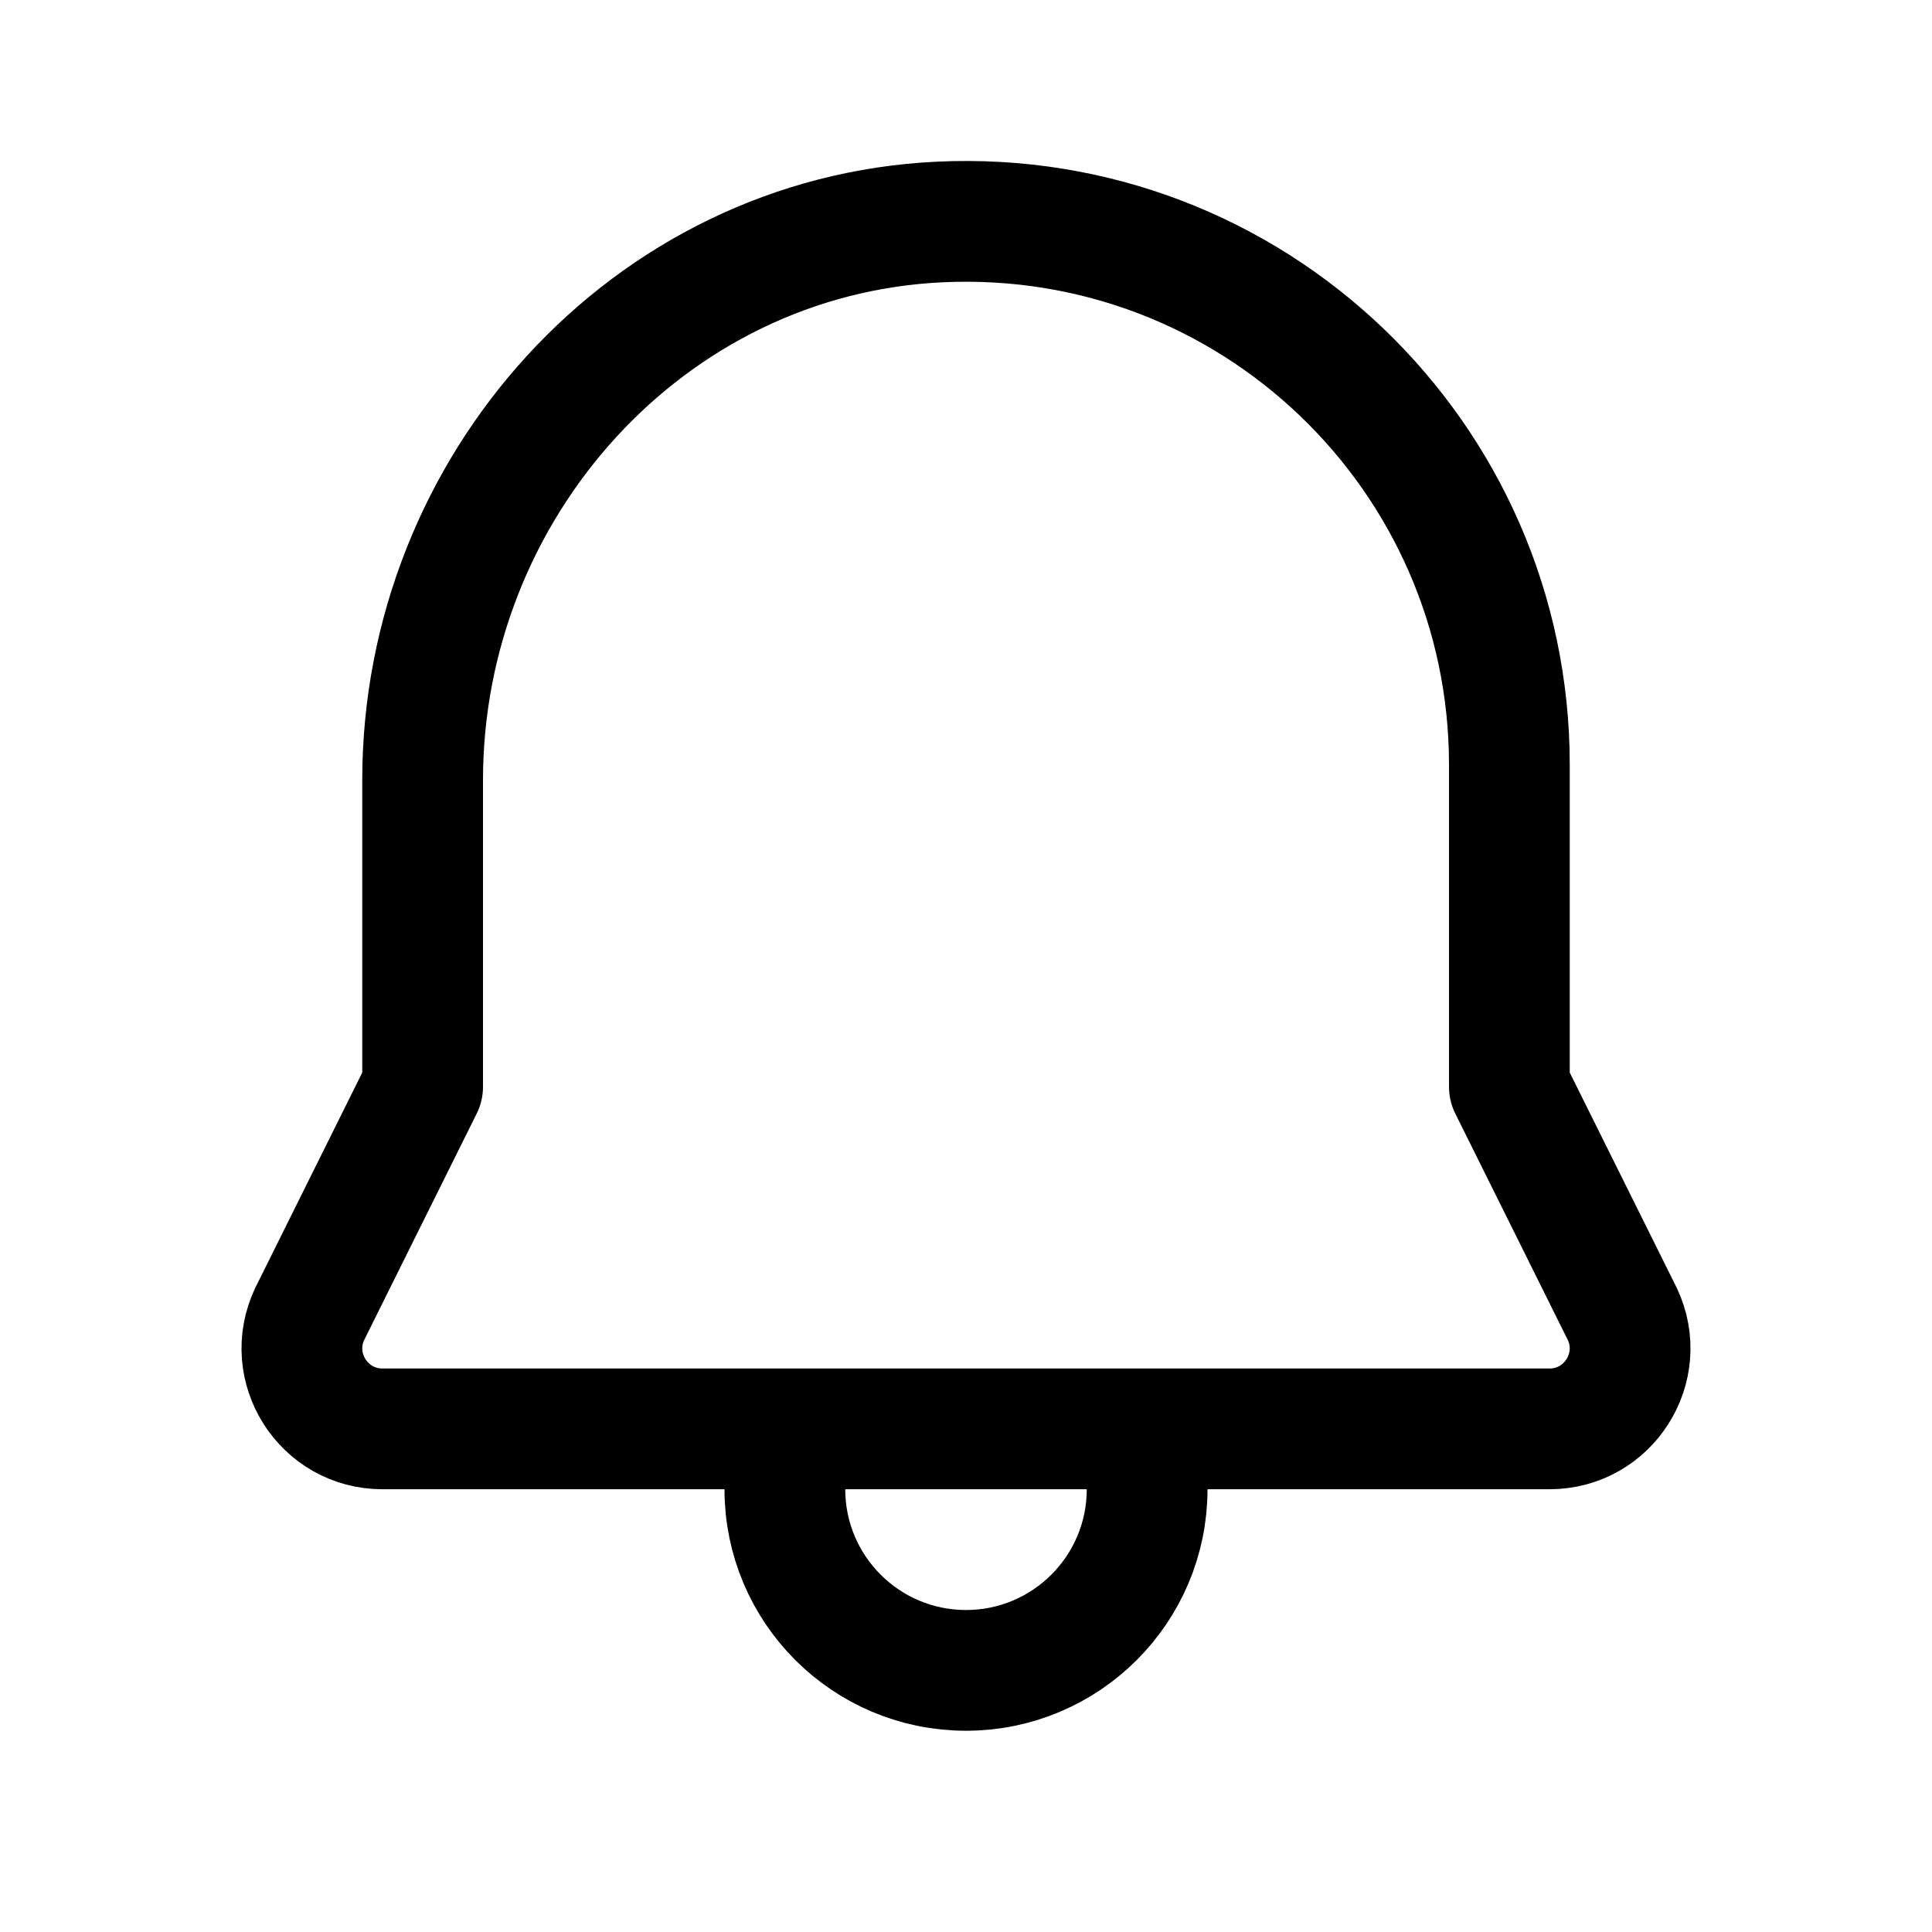
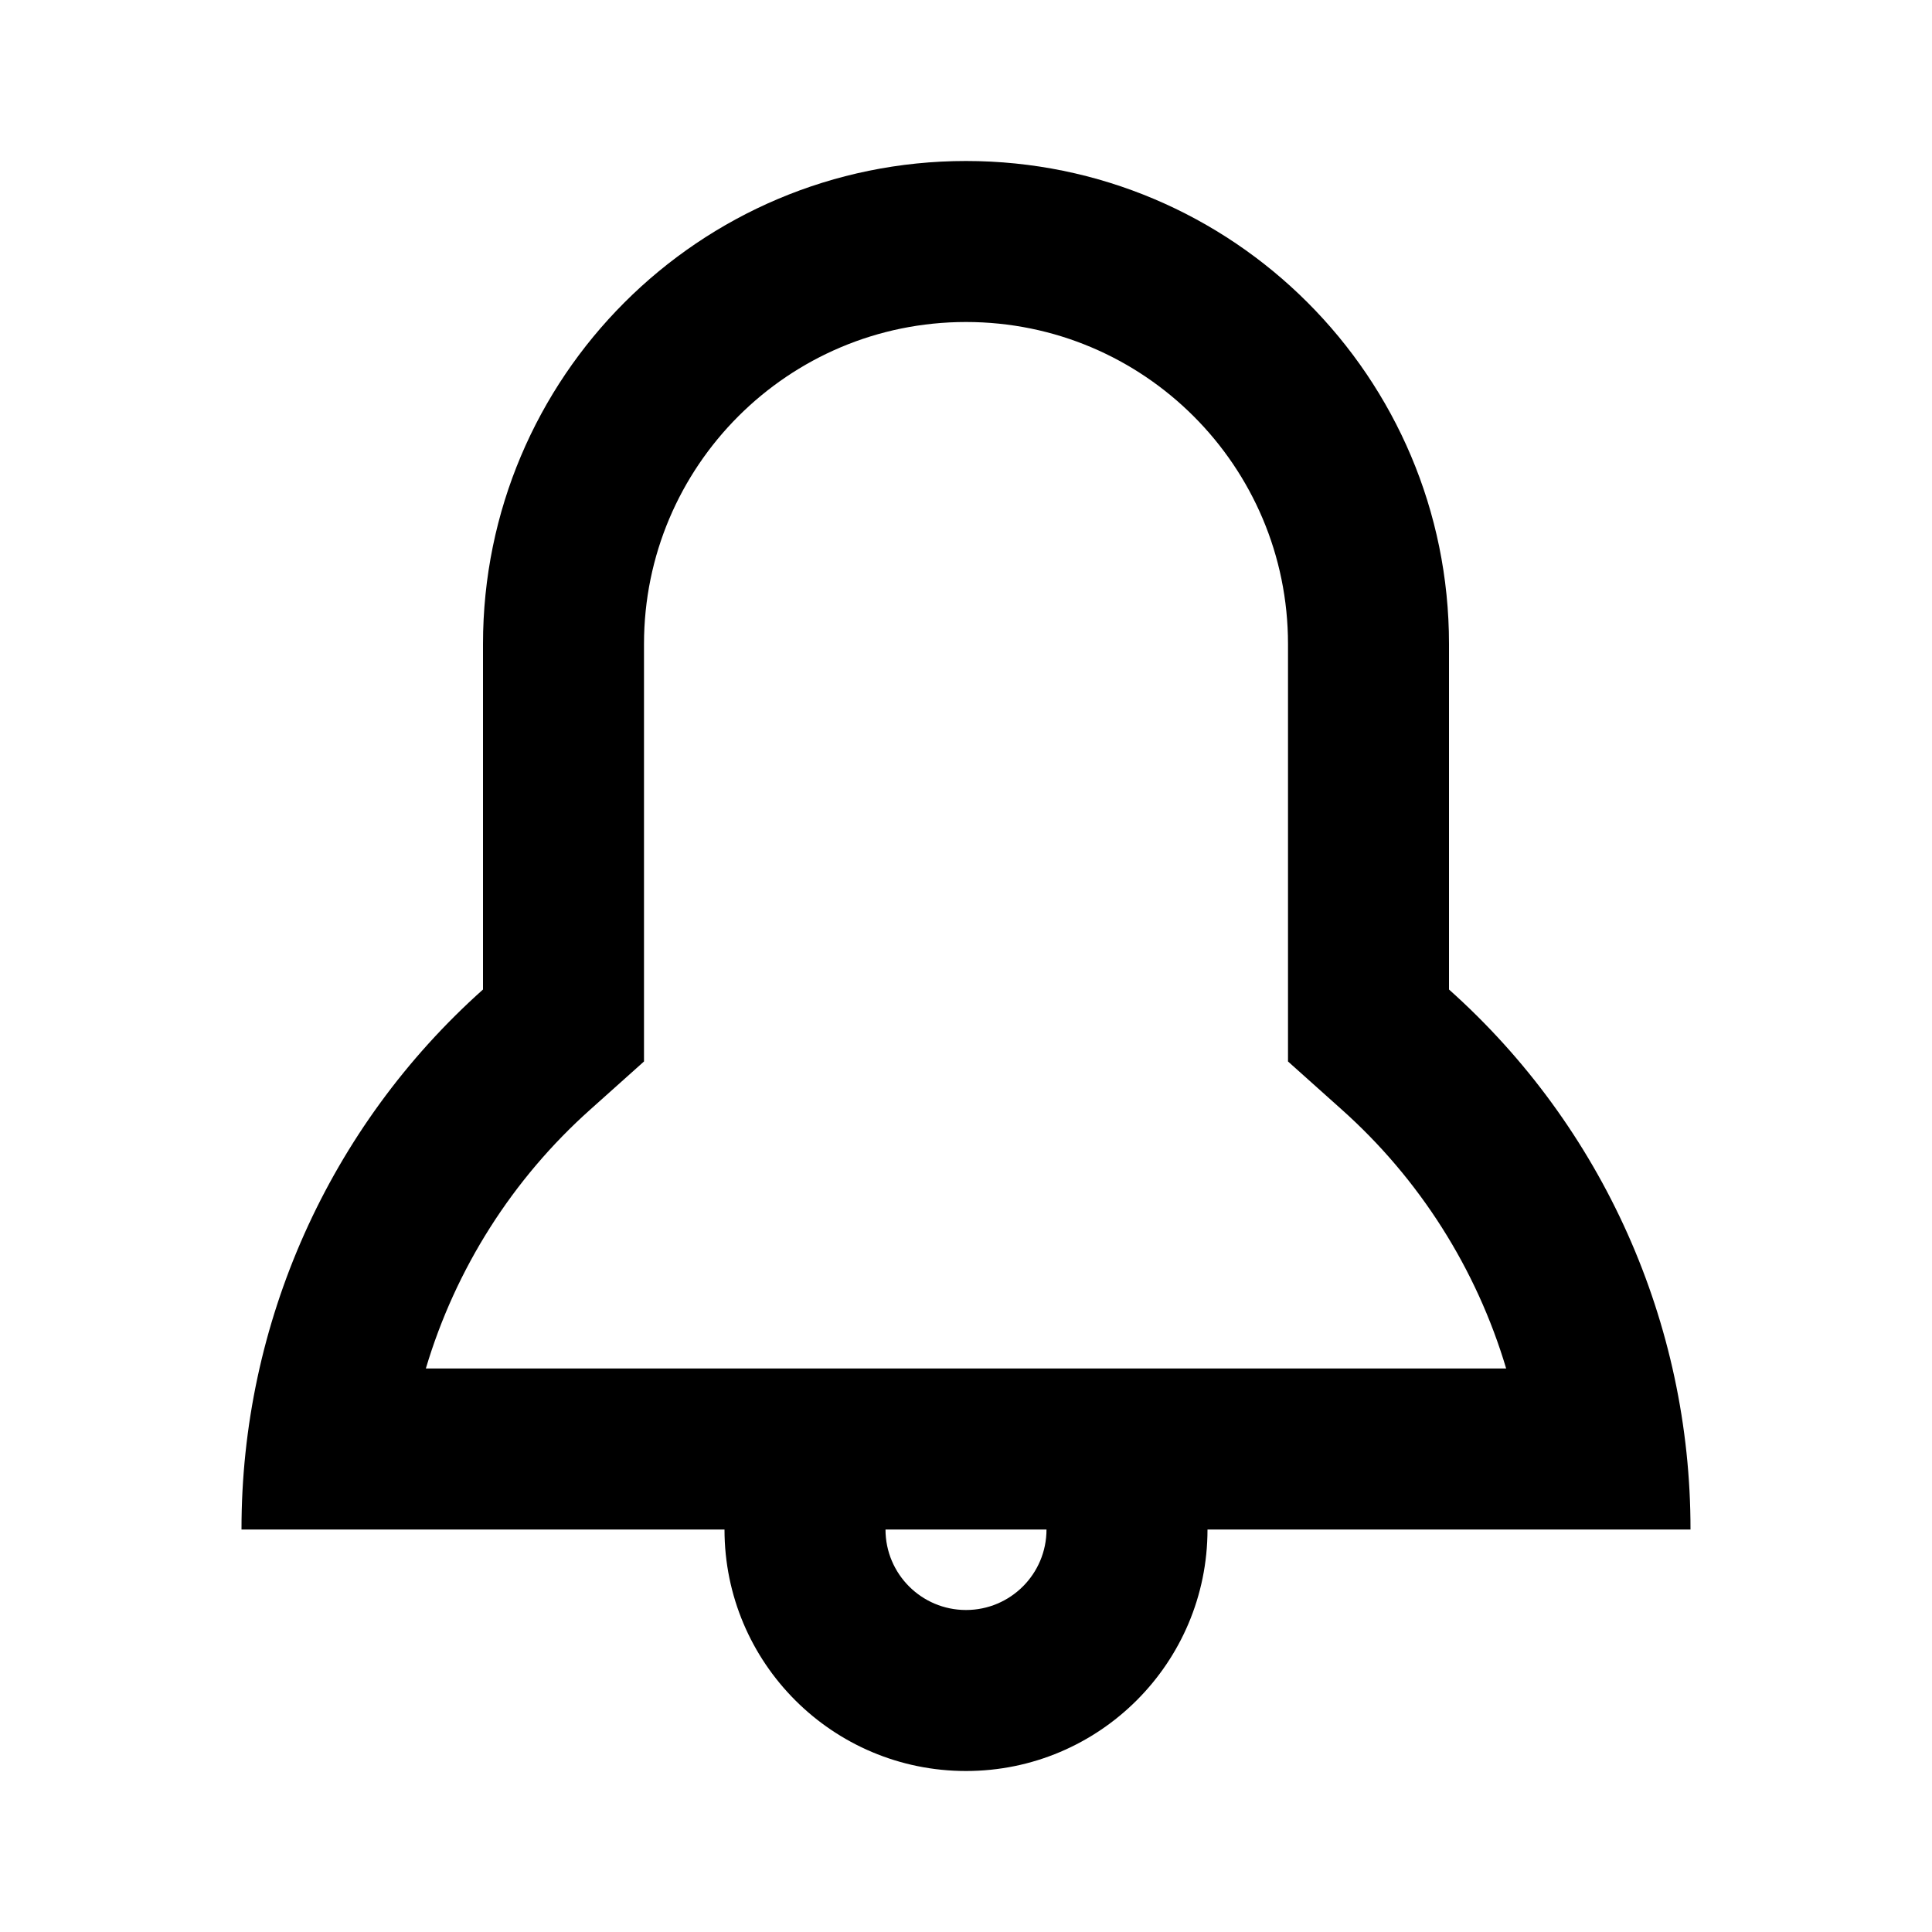
- <svg xmlns="http://www.w3.org/2000/svg" fill="#000000" viewBox="0 0 48 48" width="48px" height="48px">
-   <path fill="none" stroke="#000000" stroke-linecap="round" stroke-linejoin="round" stroke-miterlimit="10" stroke-width="3" d="M23.347,5.515C16.086,5.857,10.5,12.112,10.5,19.381l0,7.619l-2.807,5.648C7.069,33.975,8.036,35.5,9.502,35.5h28.995 c1.466,0,2.434-1.525,1.81-2.852L37.5,27v-8C37.5,11.328,31.1,5.15,23.347,5.515z" />
-   <path fill="none" stroke="#000000" stroke-linecap="round" stroke-linejoin="round" stroke-miterlimit="10" stroke-width="3" d="M28.5,37c0,2.485-2.015,4.5-4.5,4.5s-4.5-2.015-4.5-4.5" />
+ <svg xmlns="http://www.w3.org/2000/svg" viewBox="-3 -2 24 24" width="32" height="32" preserveAspectRatio="xMinYMin" class="icon__icon">
+   <path d="M13.666 11.782L13 11.186V6a4 4 0 1 0-8 0v5.186l-.666.596A6.987 6.987 0 0 0 2.29 15h13.42a6.987 6.987 0 0 0-2.044-3.218zM12 17a3 3 0 0 1-6 0H0a8.978 8.978 0 0 1 3-6.708V6a6 6 0 1 1 12 0v4.292A8.978 8.978 0 0 1 18 17h-6zm-3 1a1 1 0 0 0 1-1H8a1 1 0 0 0 1 1z" />
</svg>
